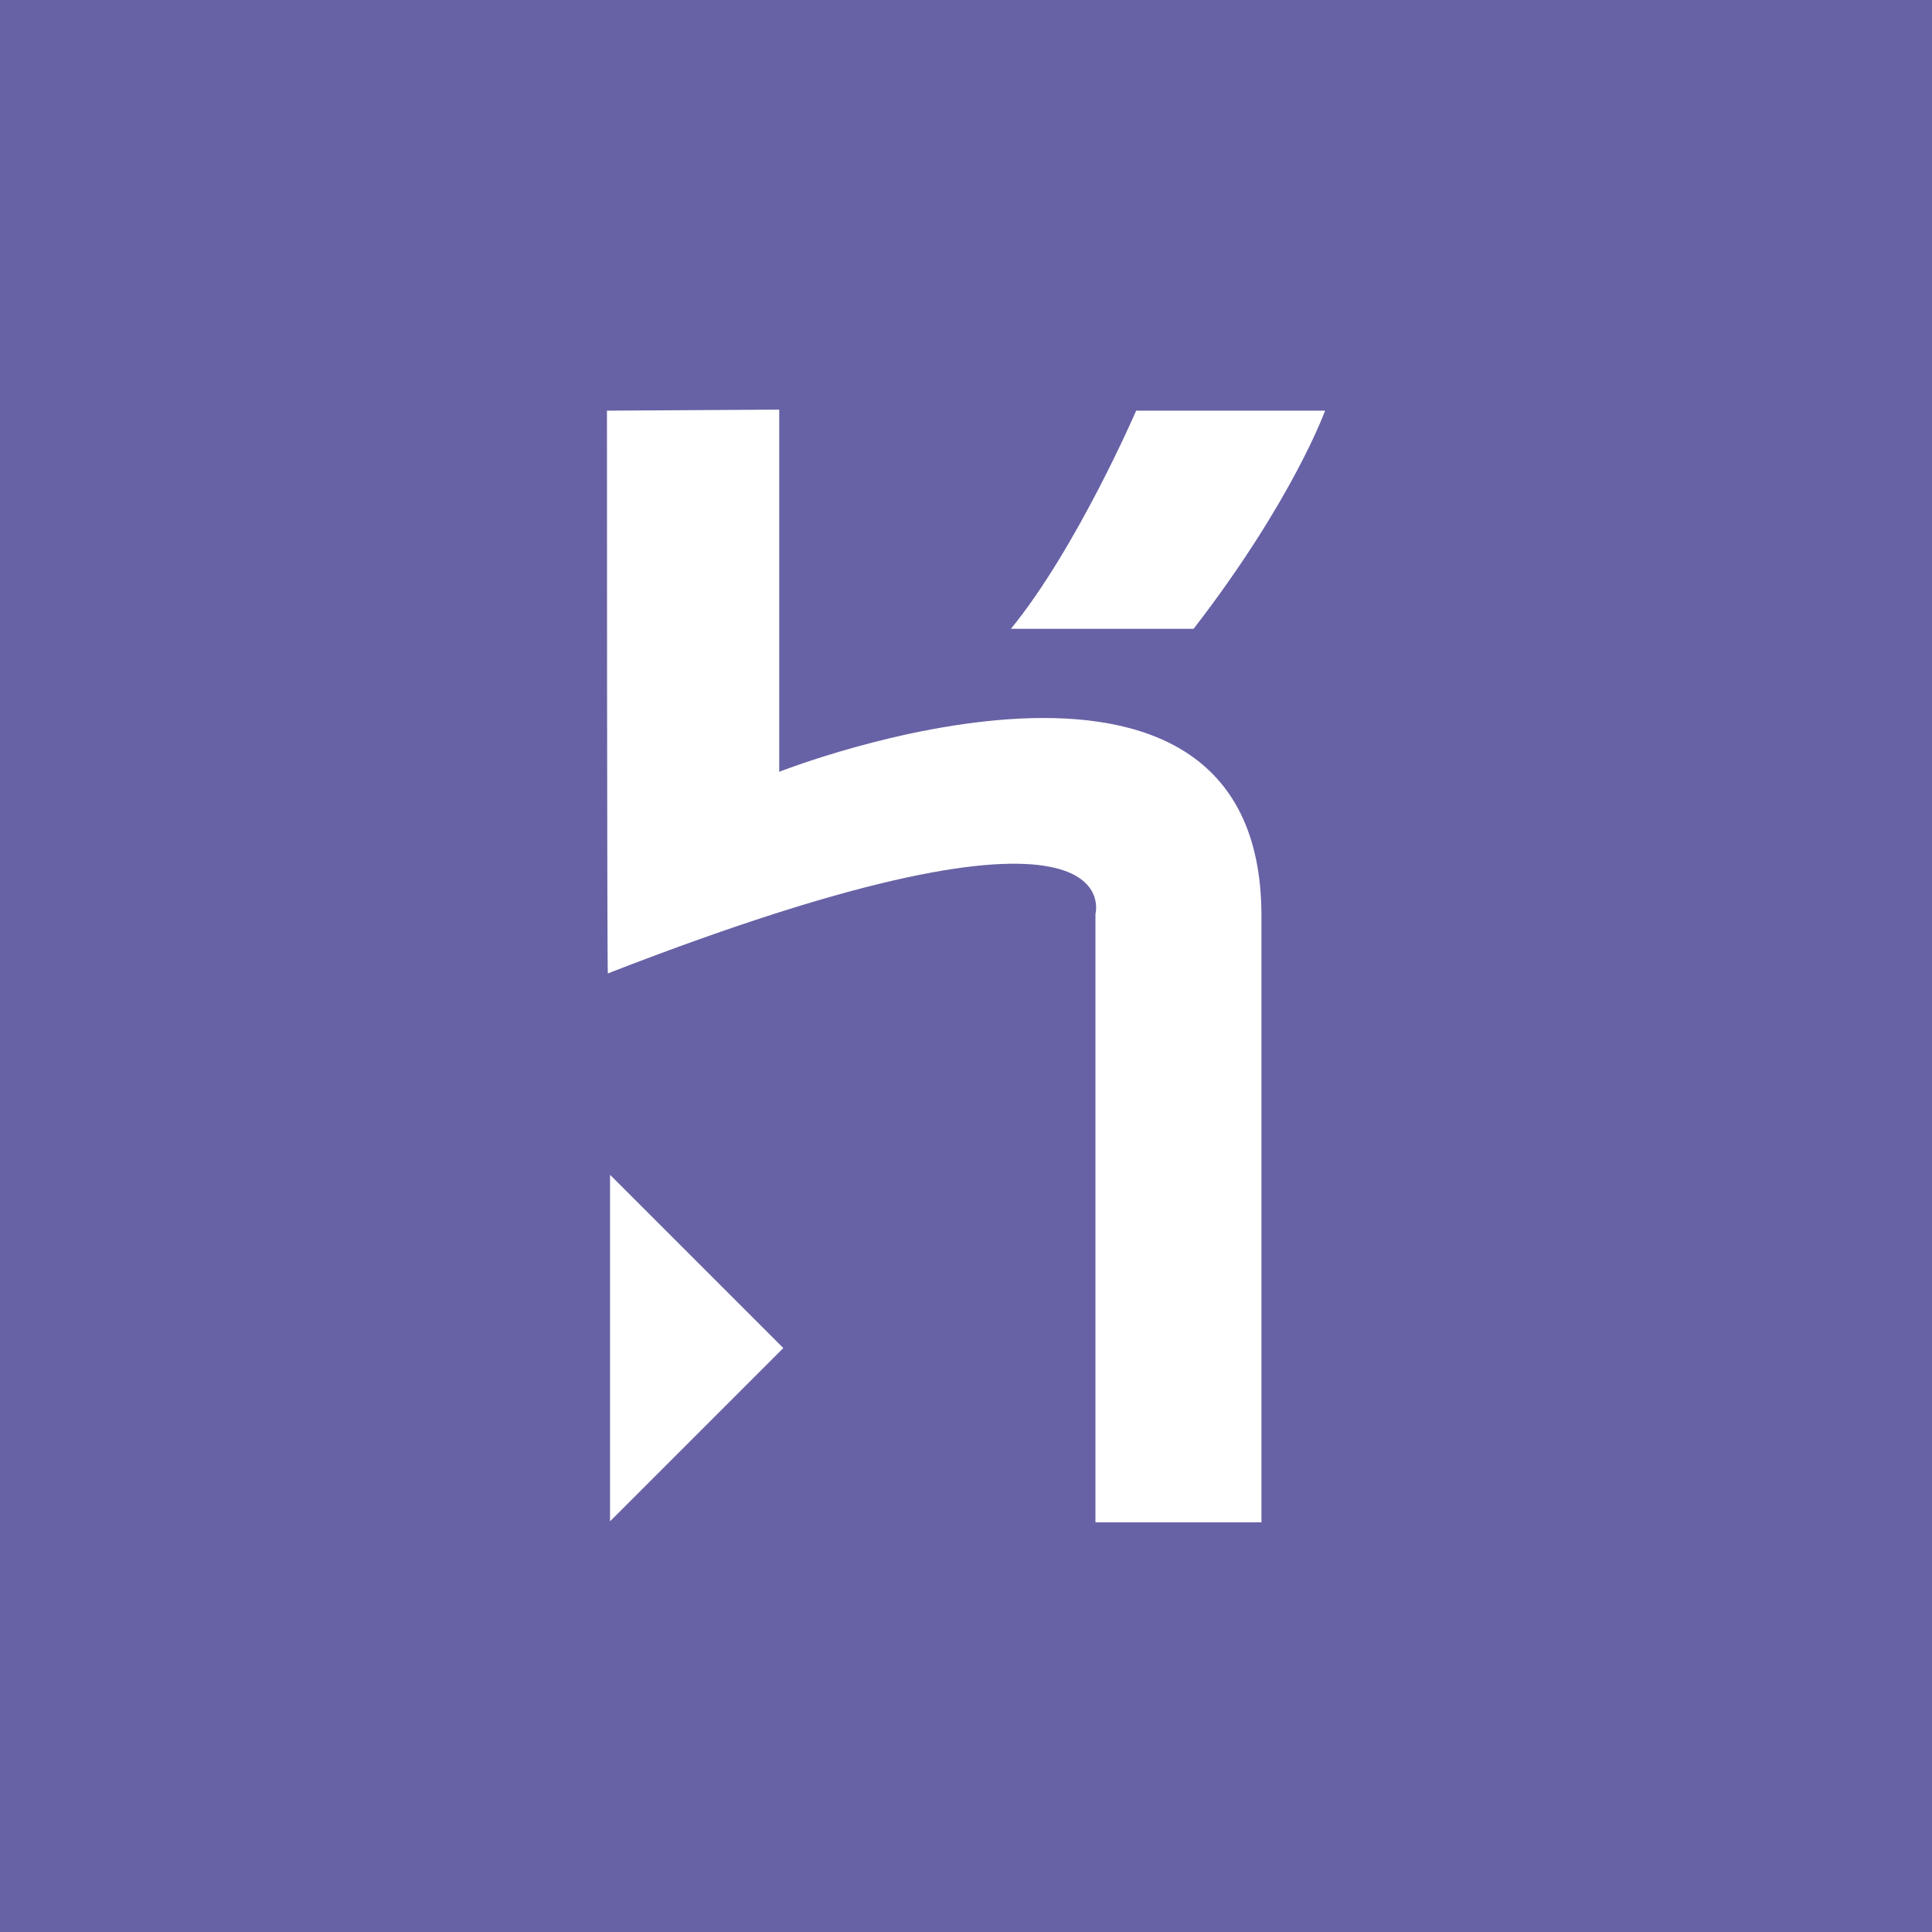
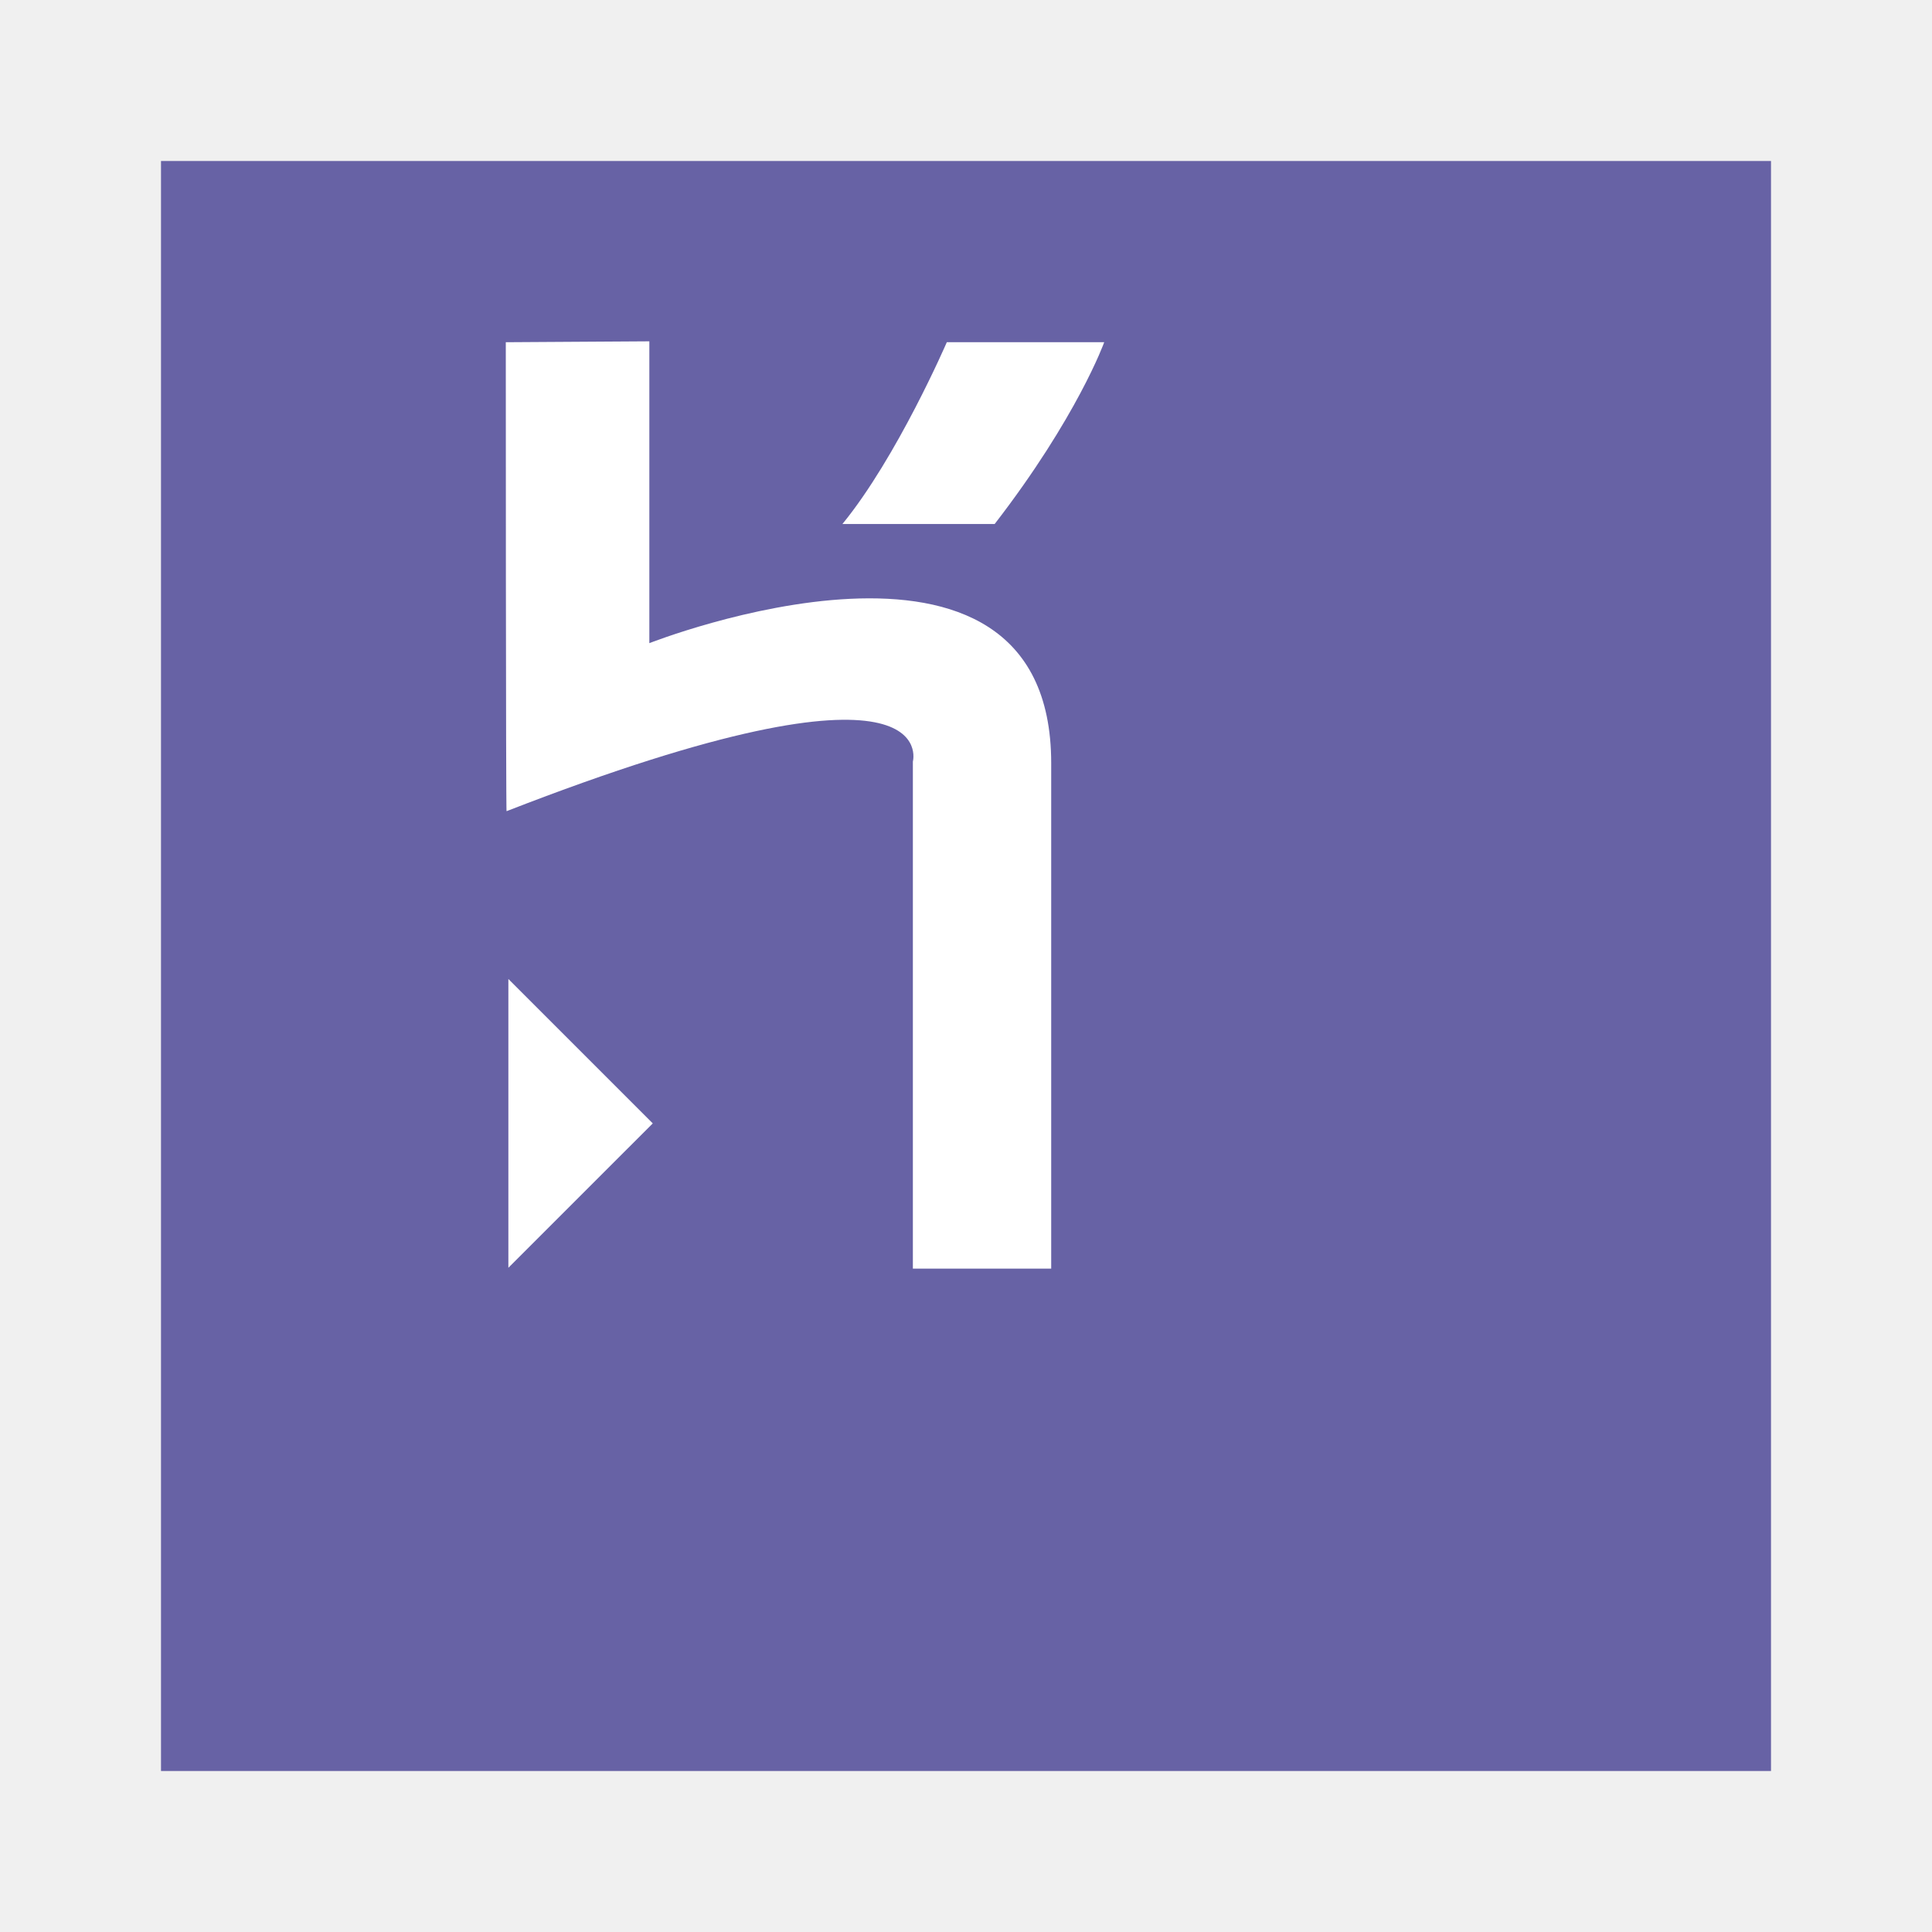
- <svg xmlns="http://www.w3.org/2000/svg" viewBox="0 0 2500 2500" width="2500" height="2500">
-   <path d="M0 0h2500v2500H0z" fill="#6762a5" />
-   <path d="M1417.5 1969.9v-787.4s51.2-188.4-630.9 77.1c-1.2 3.4-1.2-728.2-1.2-728.2l222.9-1.4v468.7s624-245.8 624 186.4v784.8zm127-1156.2h-236.4c85.1-104 162.1-282.3 162.1-282.3h244.4c.1 0-41.8 116.2-170.1 282.3zM789.4 1968.6v-448.4l224.2 224.2z" fill="#fff" />
+ <svg xmlns="http://www.w3.org/2000/svg" width="3000" height="3000" style="">
+   <rect id="backgroundrect" width="100%" height="100%" x="0" y="0" fill="none" stroke="none" style="" class="" />
+   <g class="currentLayer" style="">
+     <path d="M250,250 h2500 v2500 H250 z" fill="#6762a5" id="svg_1" class="" />
+     <path d="M1417.5,1969.9 v-787.4 s51.2,-188.4 -630.9,77.1 c-1.2,3.4 -1.2,-728.2 -1.2,-728.2 l222.9,-1.4 v468.7 s624,-245.8 624,186.4 v784.8 zm127,-1156.2 h-236.4 c85.1,-104 162.1,-282.3 162.1,-282.3 h244.4 c0.1,0 -41.8,116.2 -170.1,282.3 zM789.4,1968.6 v-448.4 l224.2,224.2 z" fill="#fff" id="svg_2" class="" />
+   </g>
</svg>
